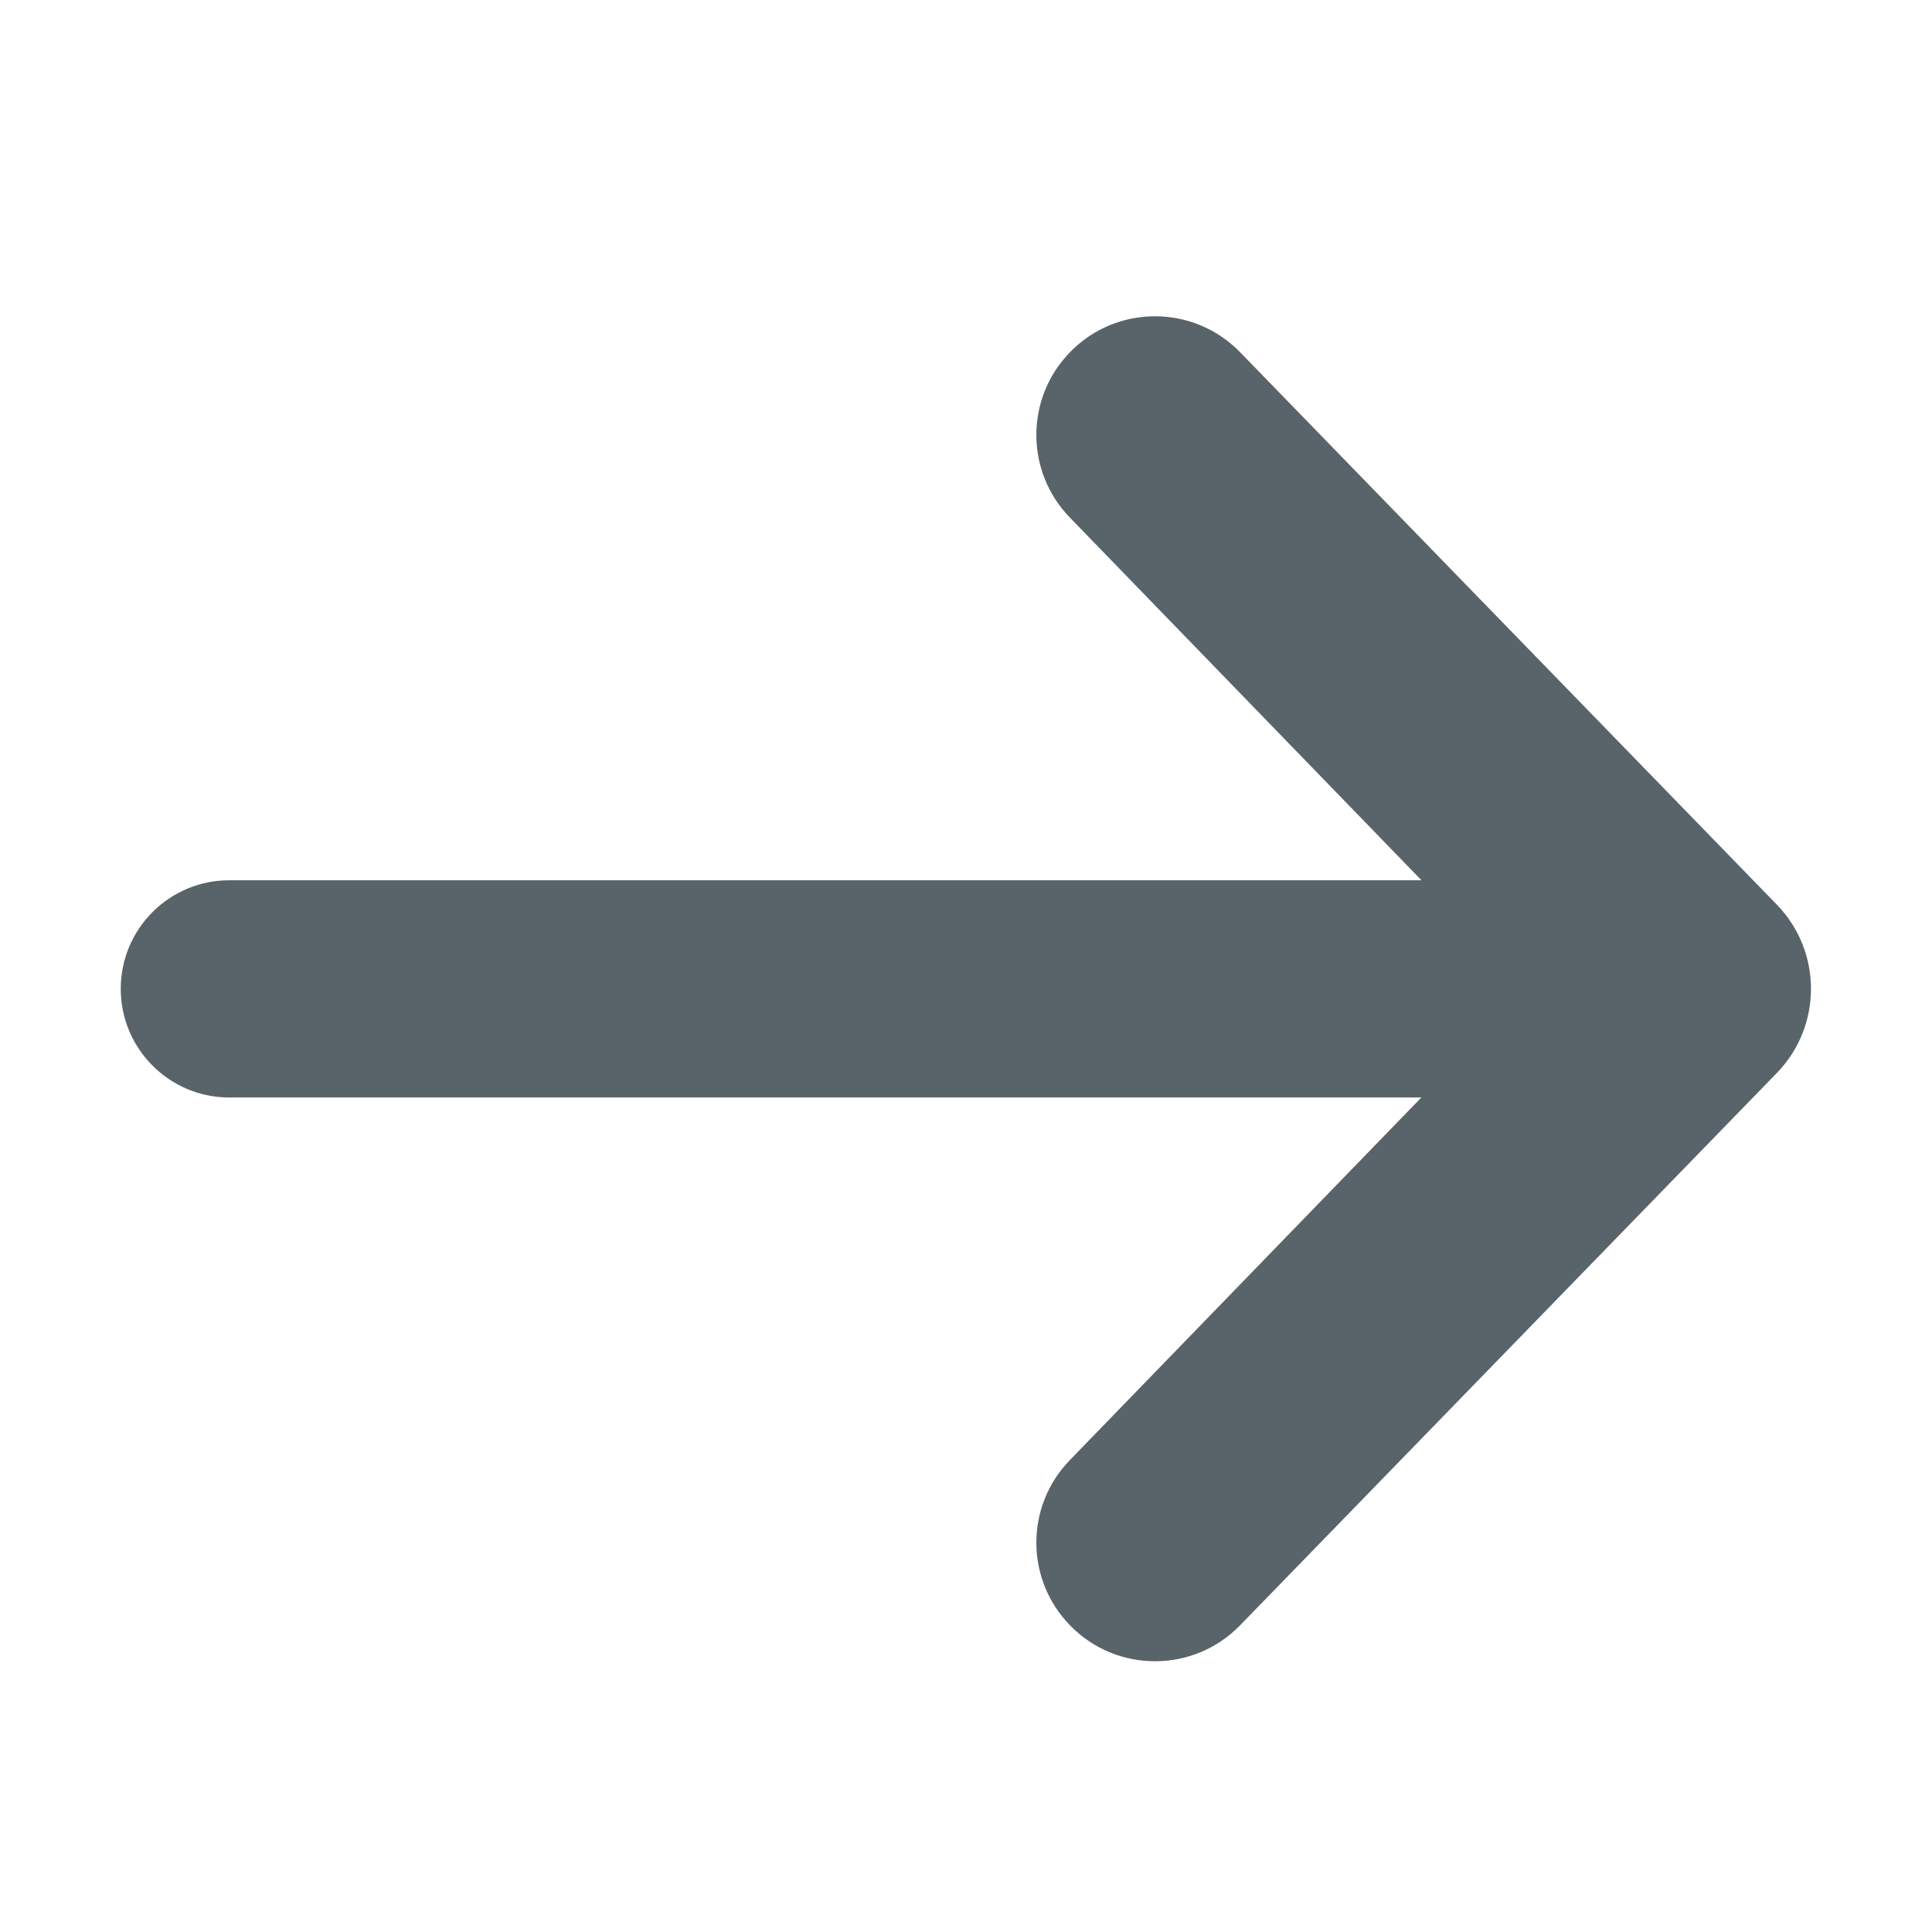
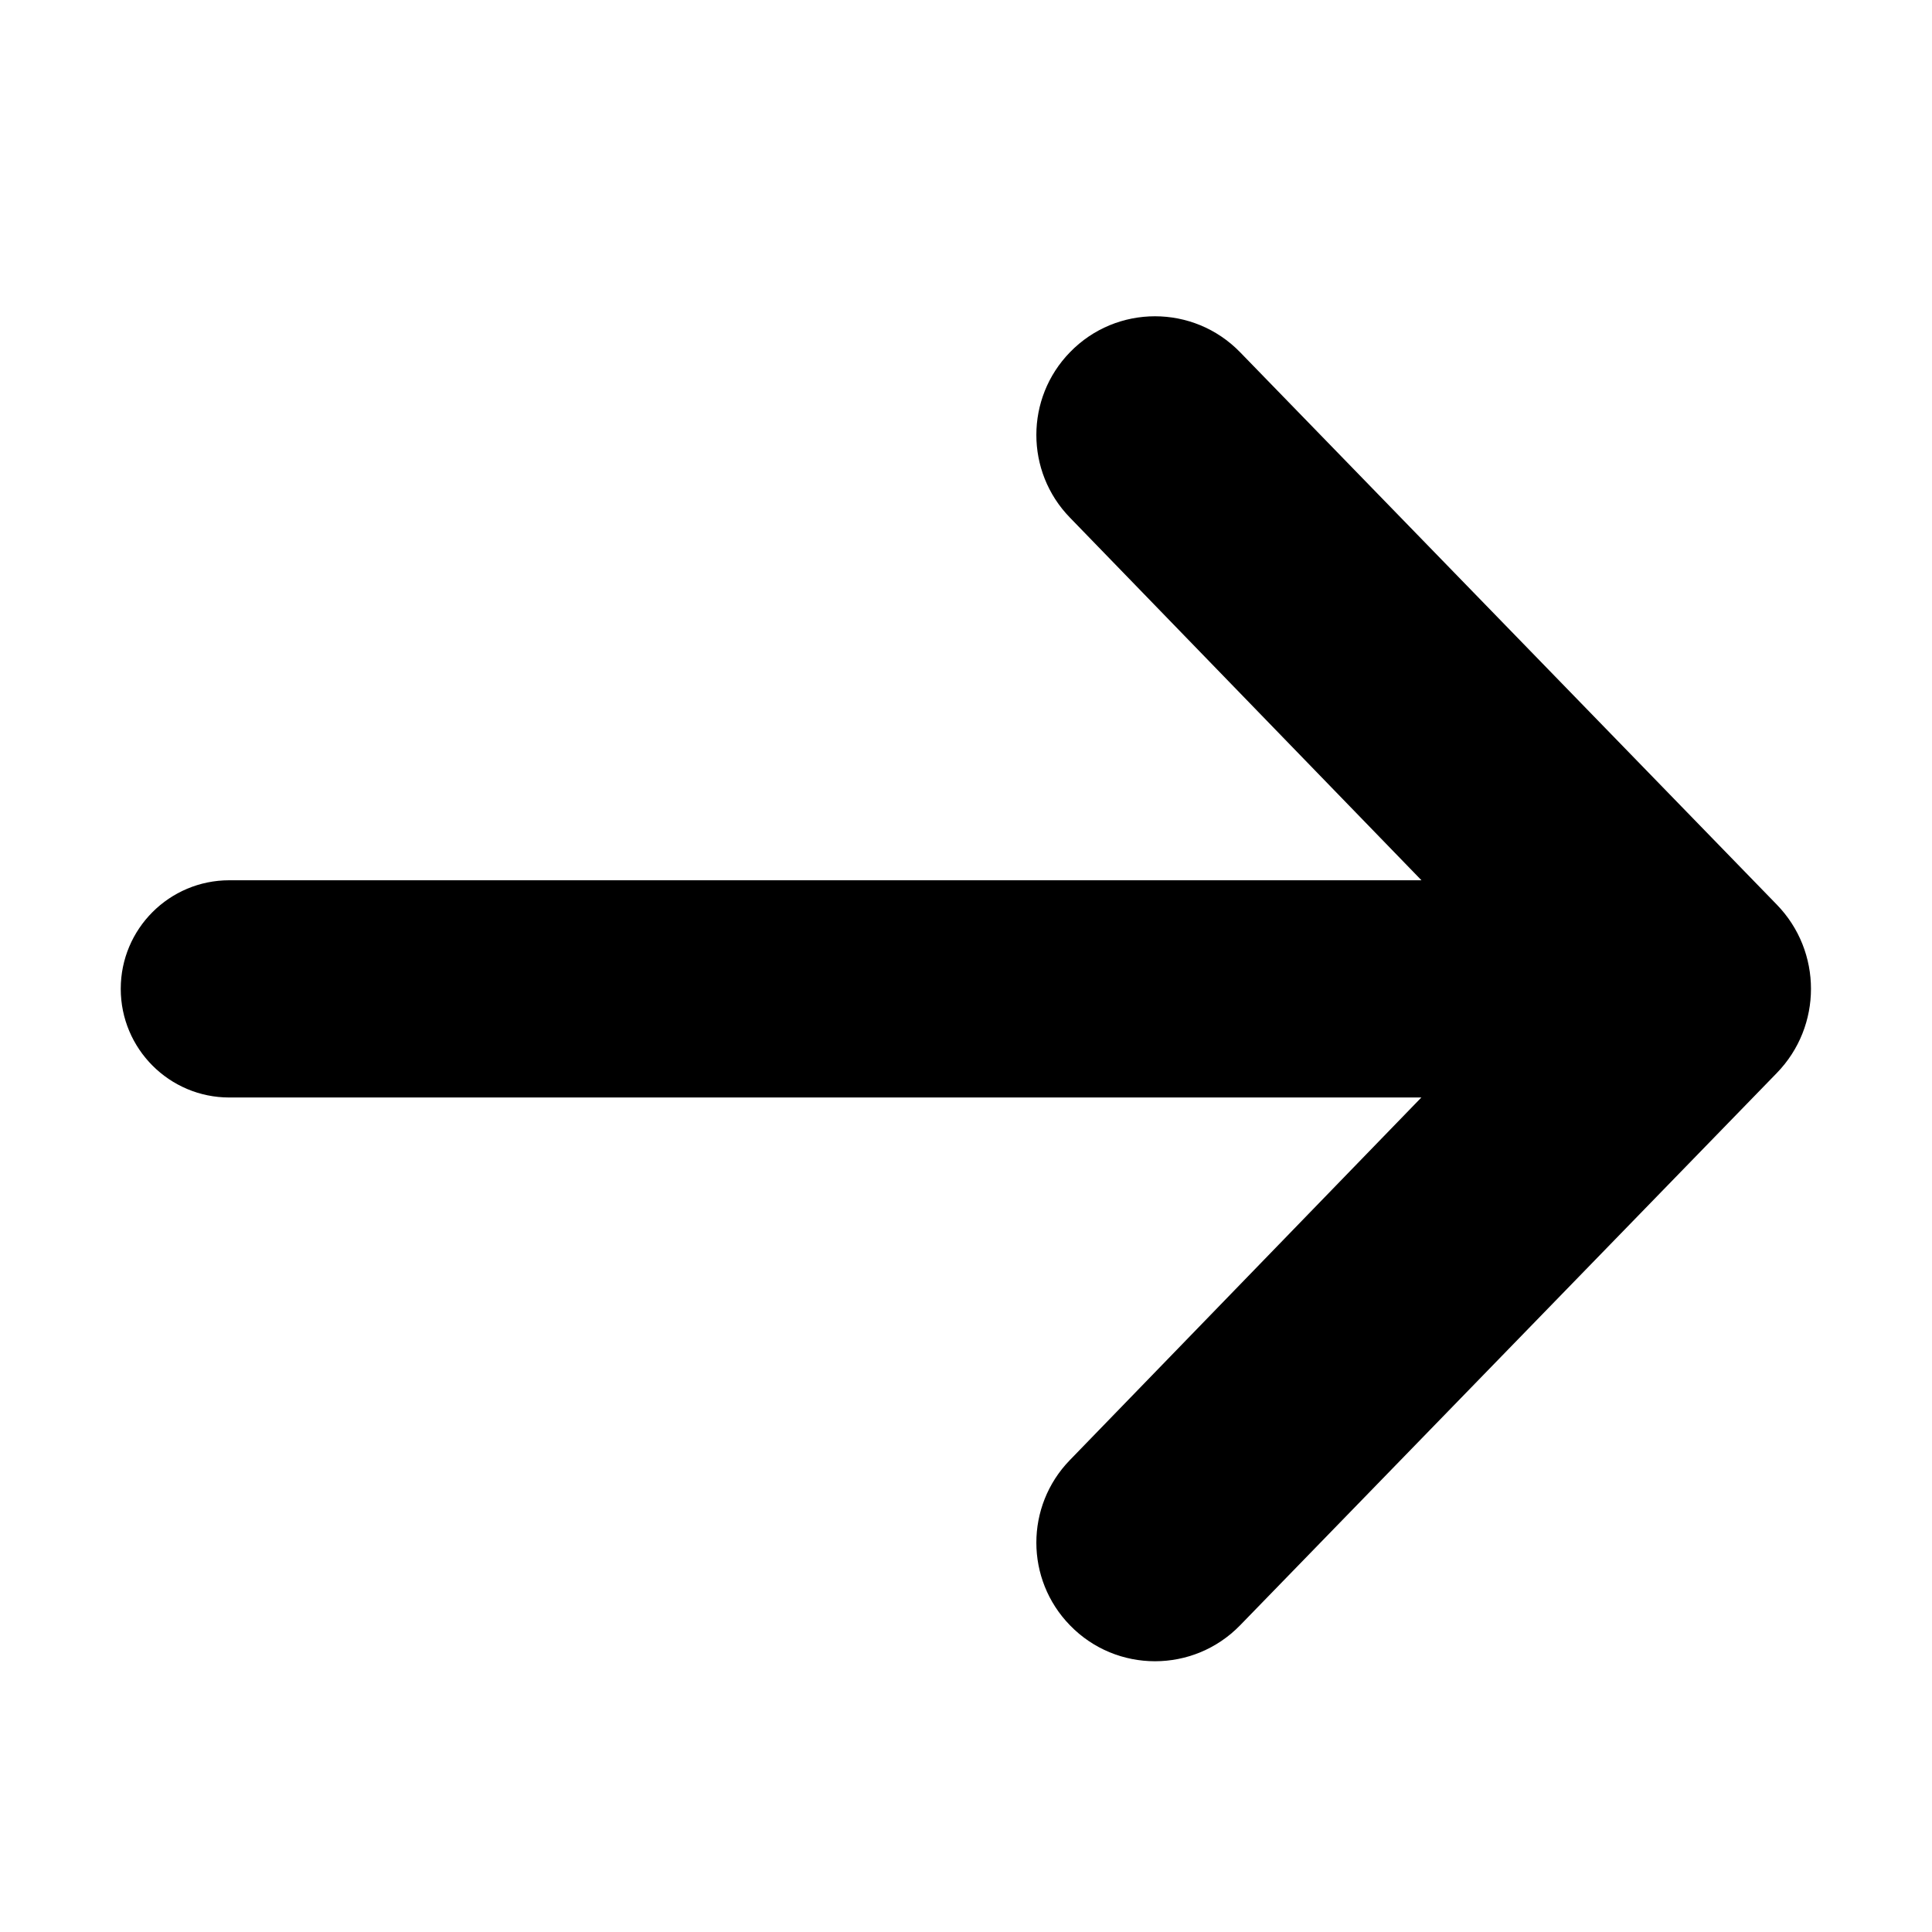
- <svg xmlns="http://www.w3.org/2000/svg" width="16" height="16" viewBox="0 0 16 16" fill="rgb(89, 99, 106)">
+ <svg xmlns="http://www.w3.org/2000/svg" width="16" height="16" viewBox="0 0 16 16" fill="currentColor">
  <path d="M8.86 4.286C8.49 3.905 8.49 3.298 8.861 2.917C9.246 2.52 9.884 2.52 10.27 2.917L14.715 7.492C15.092 7.88 15.092 8.498 14.715 8.886L10.27 13.46C9.884 13.857 9.246 13.857 8.861 13.46C8.49 13.079 8.49 12.473 8.86 12.092L11.771 9.089H1.899C1.403 9.089 1 8.686 1 8.189C1 7.692 1.403 7.29 1.899 7.29H11.772L8.86 4.286Z" />
</svg>
